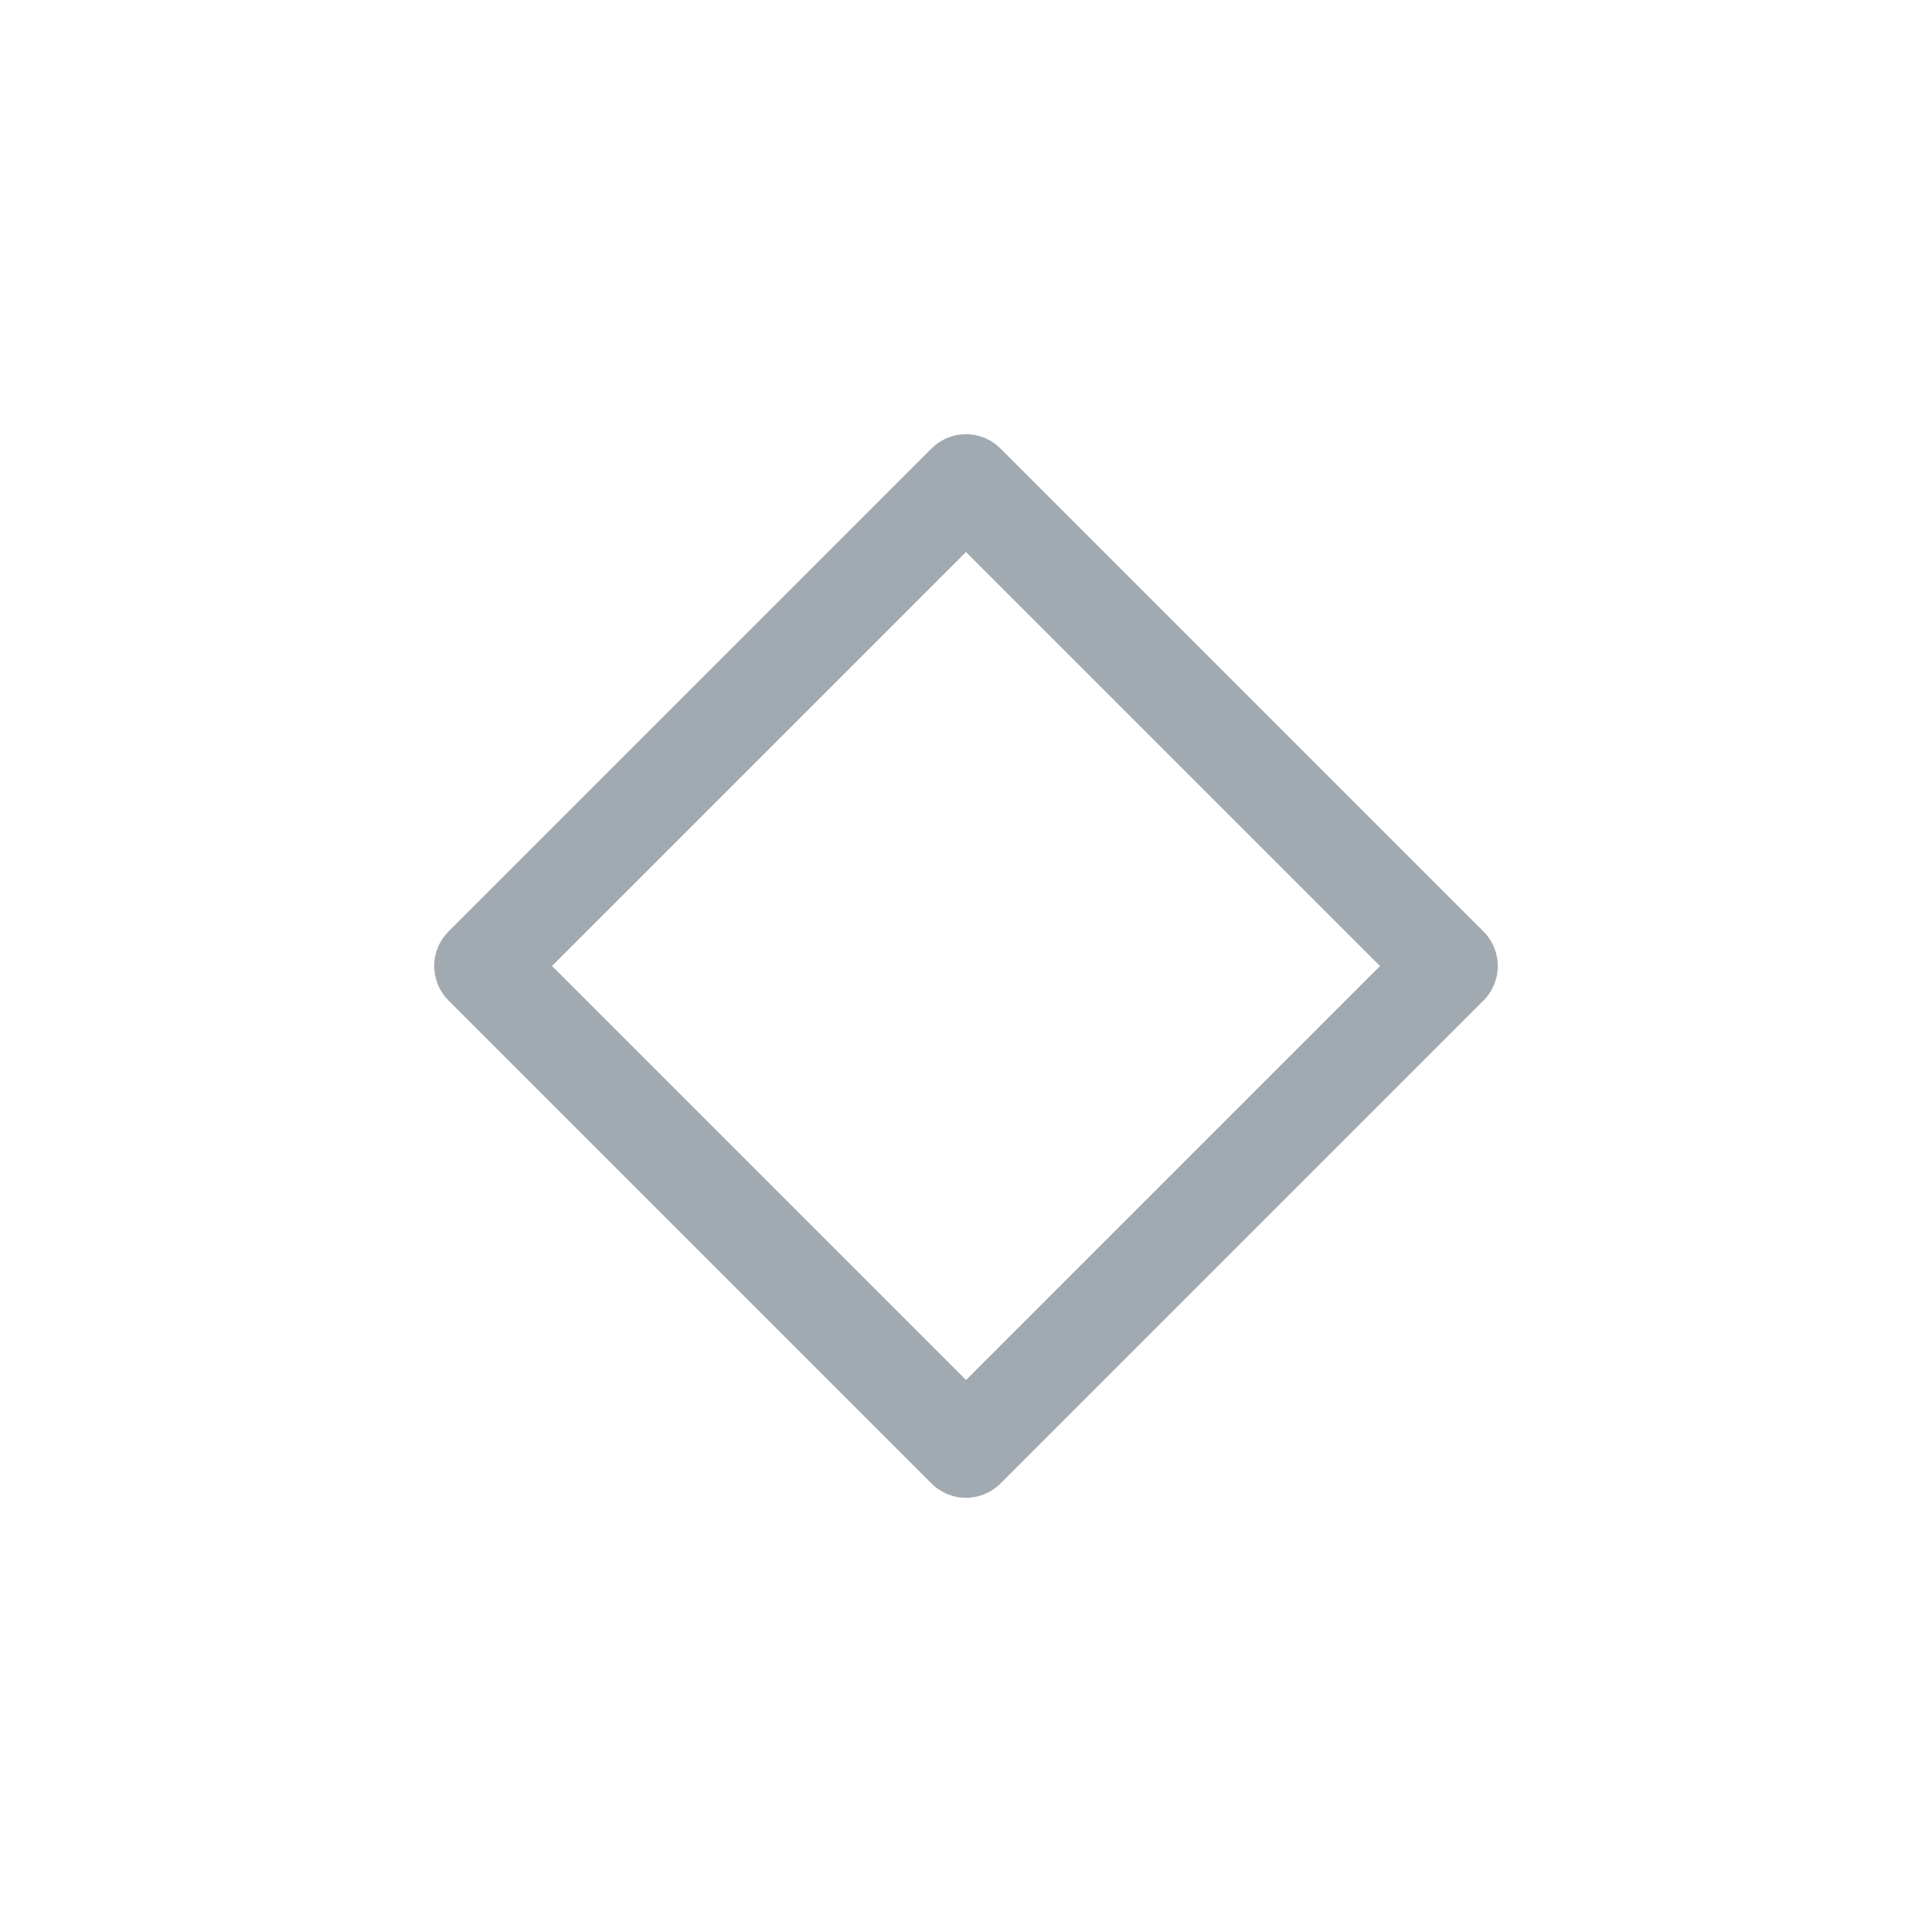
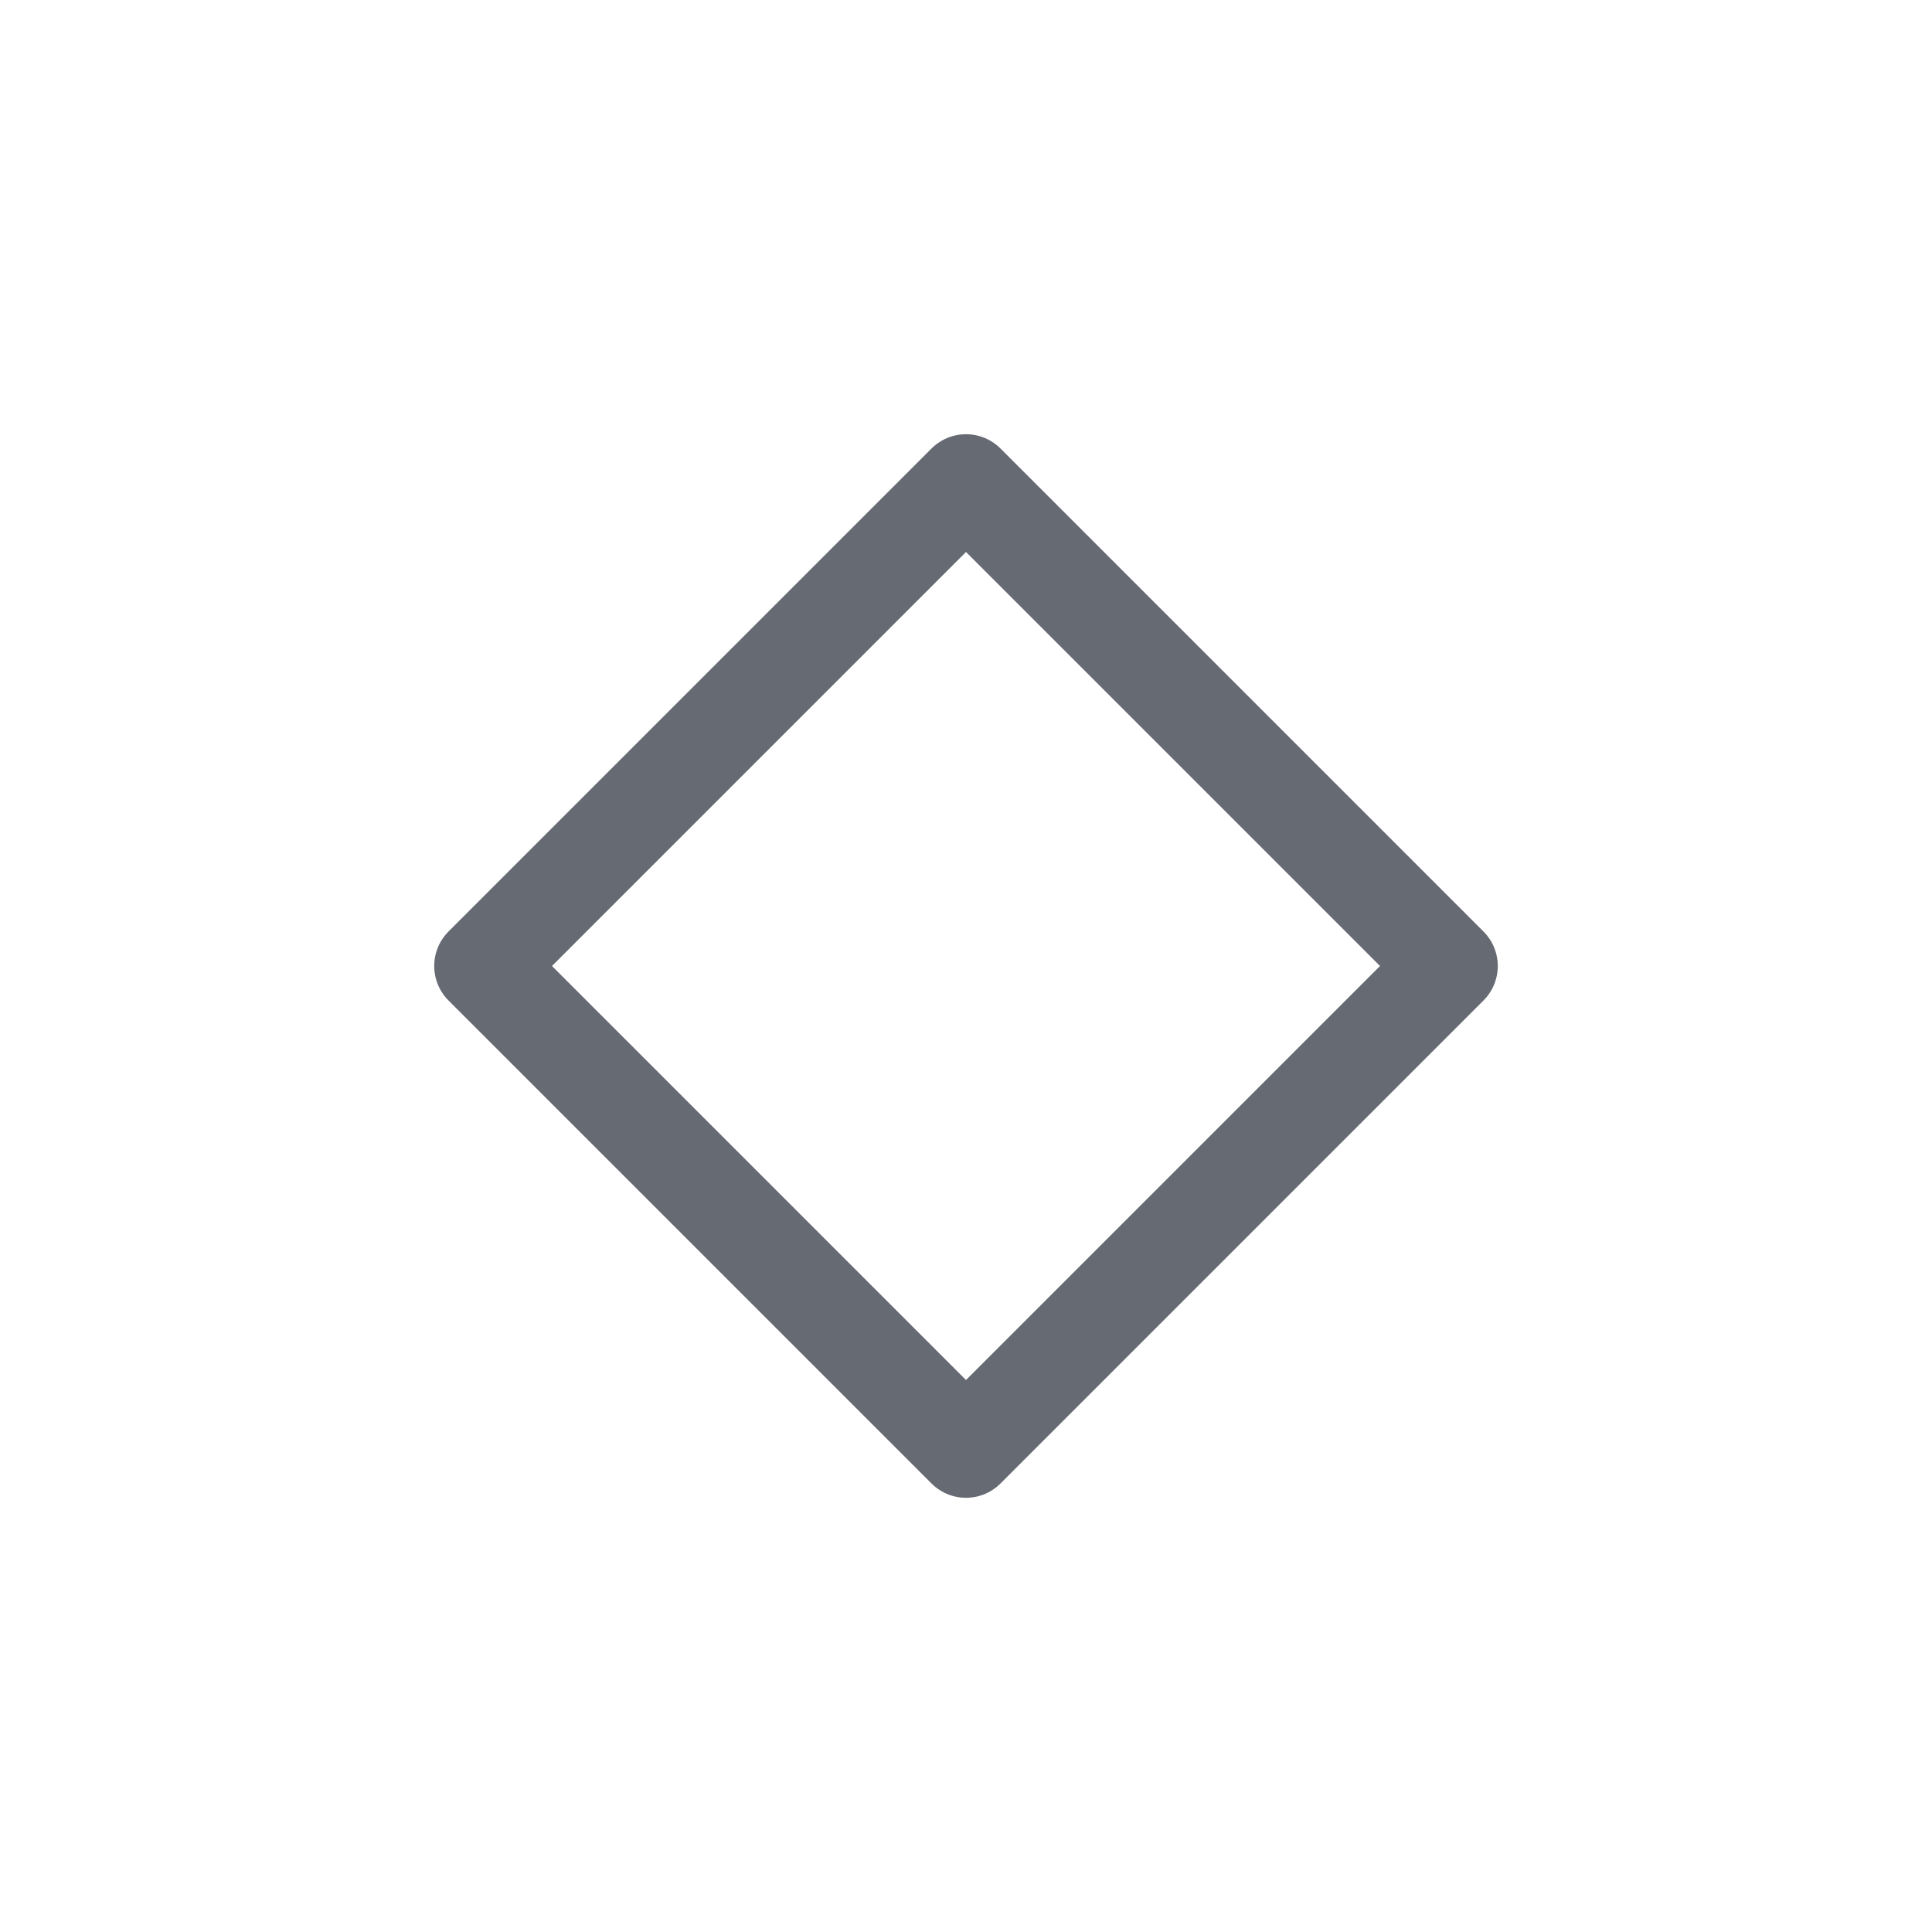
<svg xmlns="http://www.w3.org/2000/svg" viewBox="0 0 50 50" version="1.2" baseProfile="tiny">
  <defs>
</defs>
  <g fill="none" stroke="black" stroke-width="1" fill-rule="evenodd" stroke-linecap="square" stroke-linejoin="bevel">
-     <g fill="none" stroke="#a1a9b1" stroke-opacity="1" stroke-width="1.01" stroke-linecap="round" stroke-linejoin="round" transform="matrix(2.5,0,0,2.5,2.5,2.5)" font-family="Noto Sans" font-size="10" font-weight="400" font-style="normal">
+     <g fill="none" stroke="#666a73" stroke-opacity="1" stroke-width="1.01" stroke-linecap="round" stroke-linejoin="round" transform="matrix(2.5,0,0,2.5,2.5,2.5)" font-family="Noto Sans" font-size="10" font-weight="400" font-style="normal">
      <path vector-effect="none" fill-rule="evenodd" d="M4,9 L9,4 L14,9 L9,14 L4,9" />
    </g>
    <g fill="none" stroke="#000000" stroke-opacity="1" stroke-width="1" stroke-linecap="square" stroke-linejoin="bevel" transform="matrix(1,0,0,1,0,0)" font-family="Noto Sans" font-size="10" font-weight="400" font-style="normal">
</g>
  </g>
</svg>
